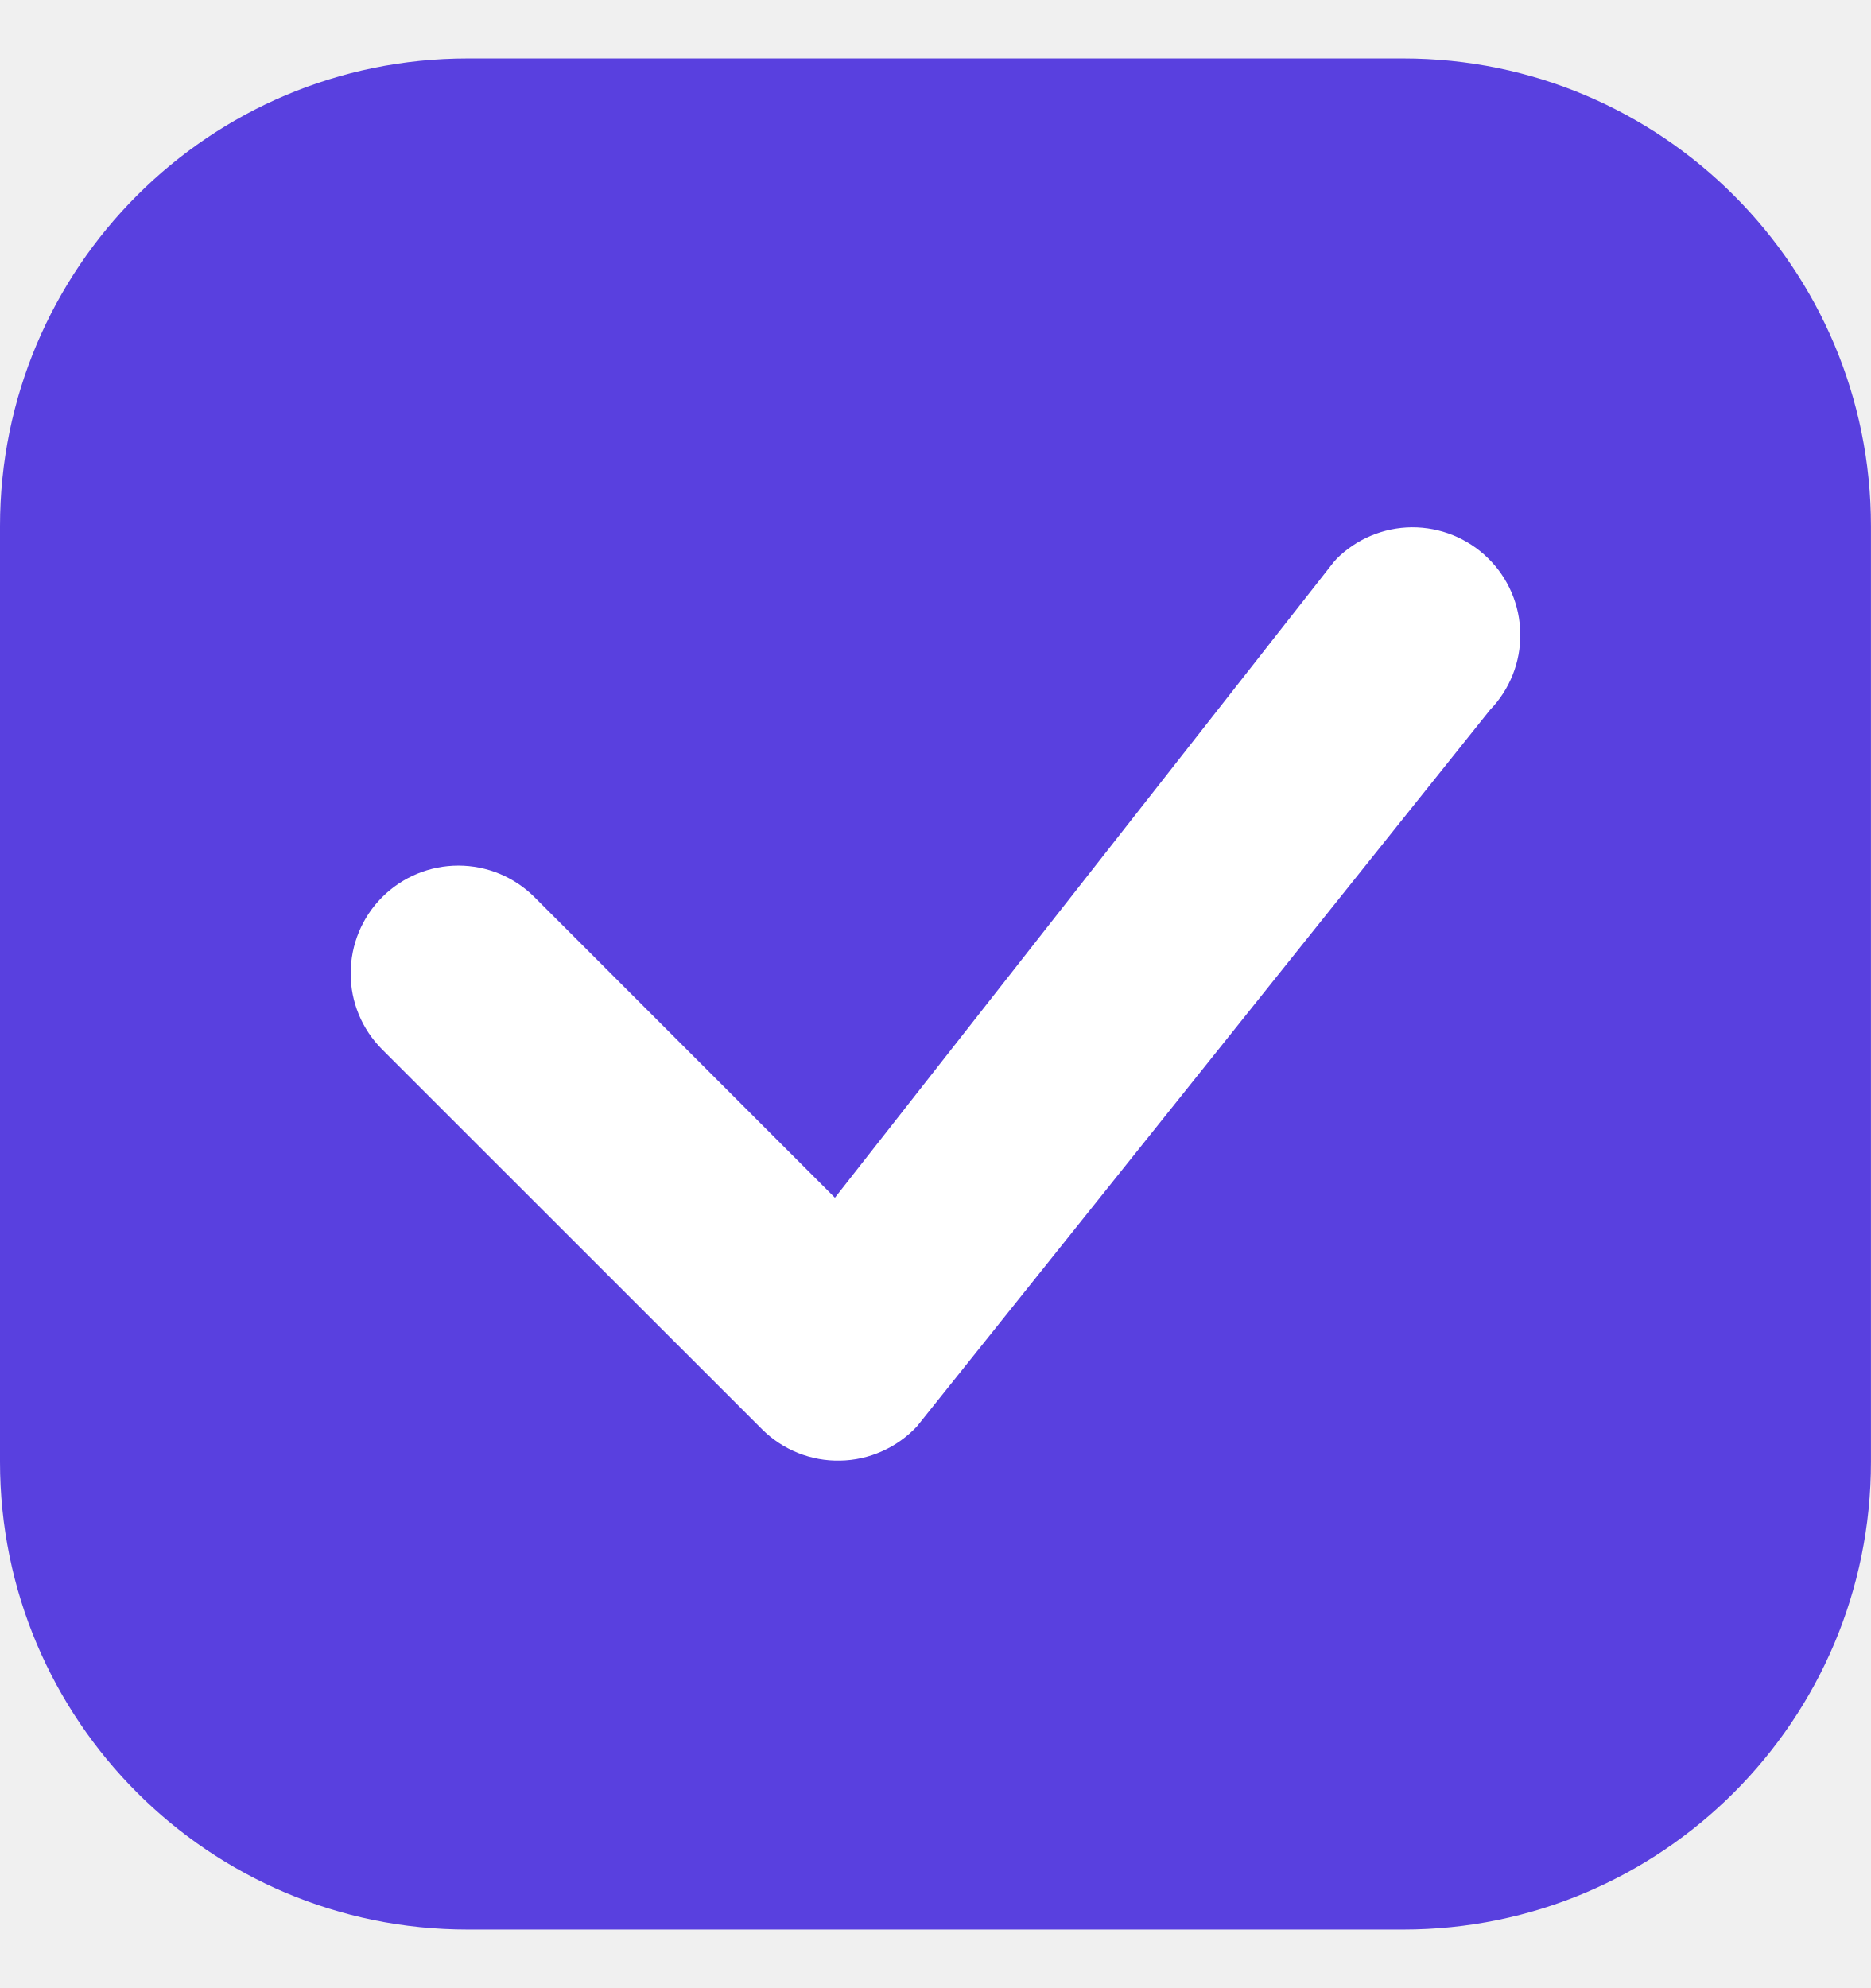
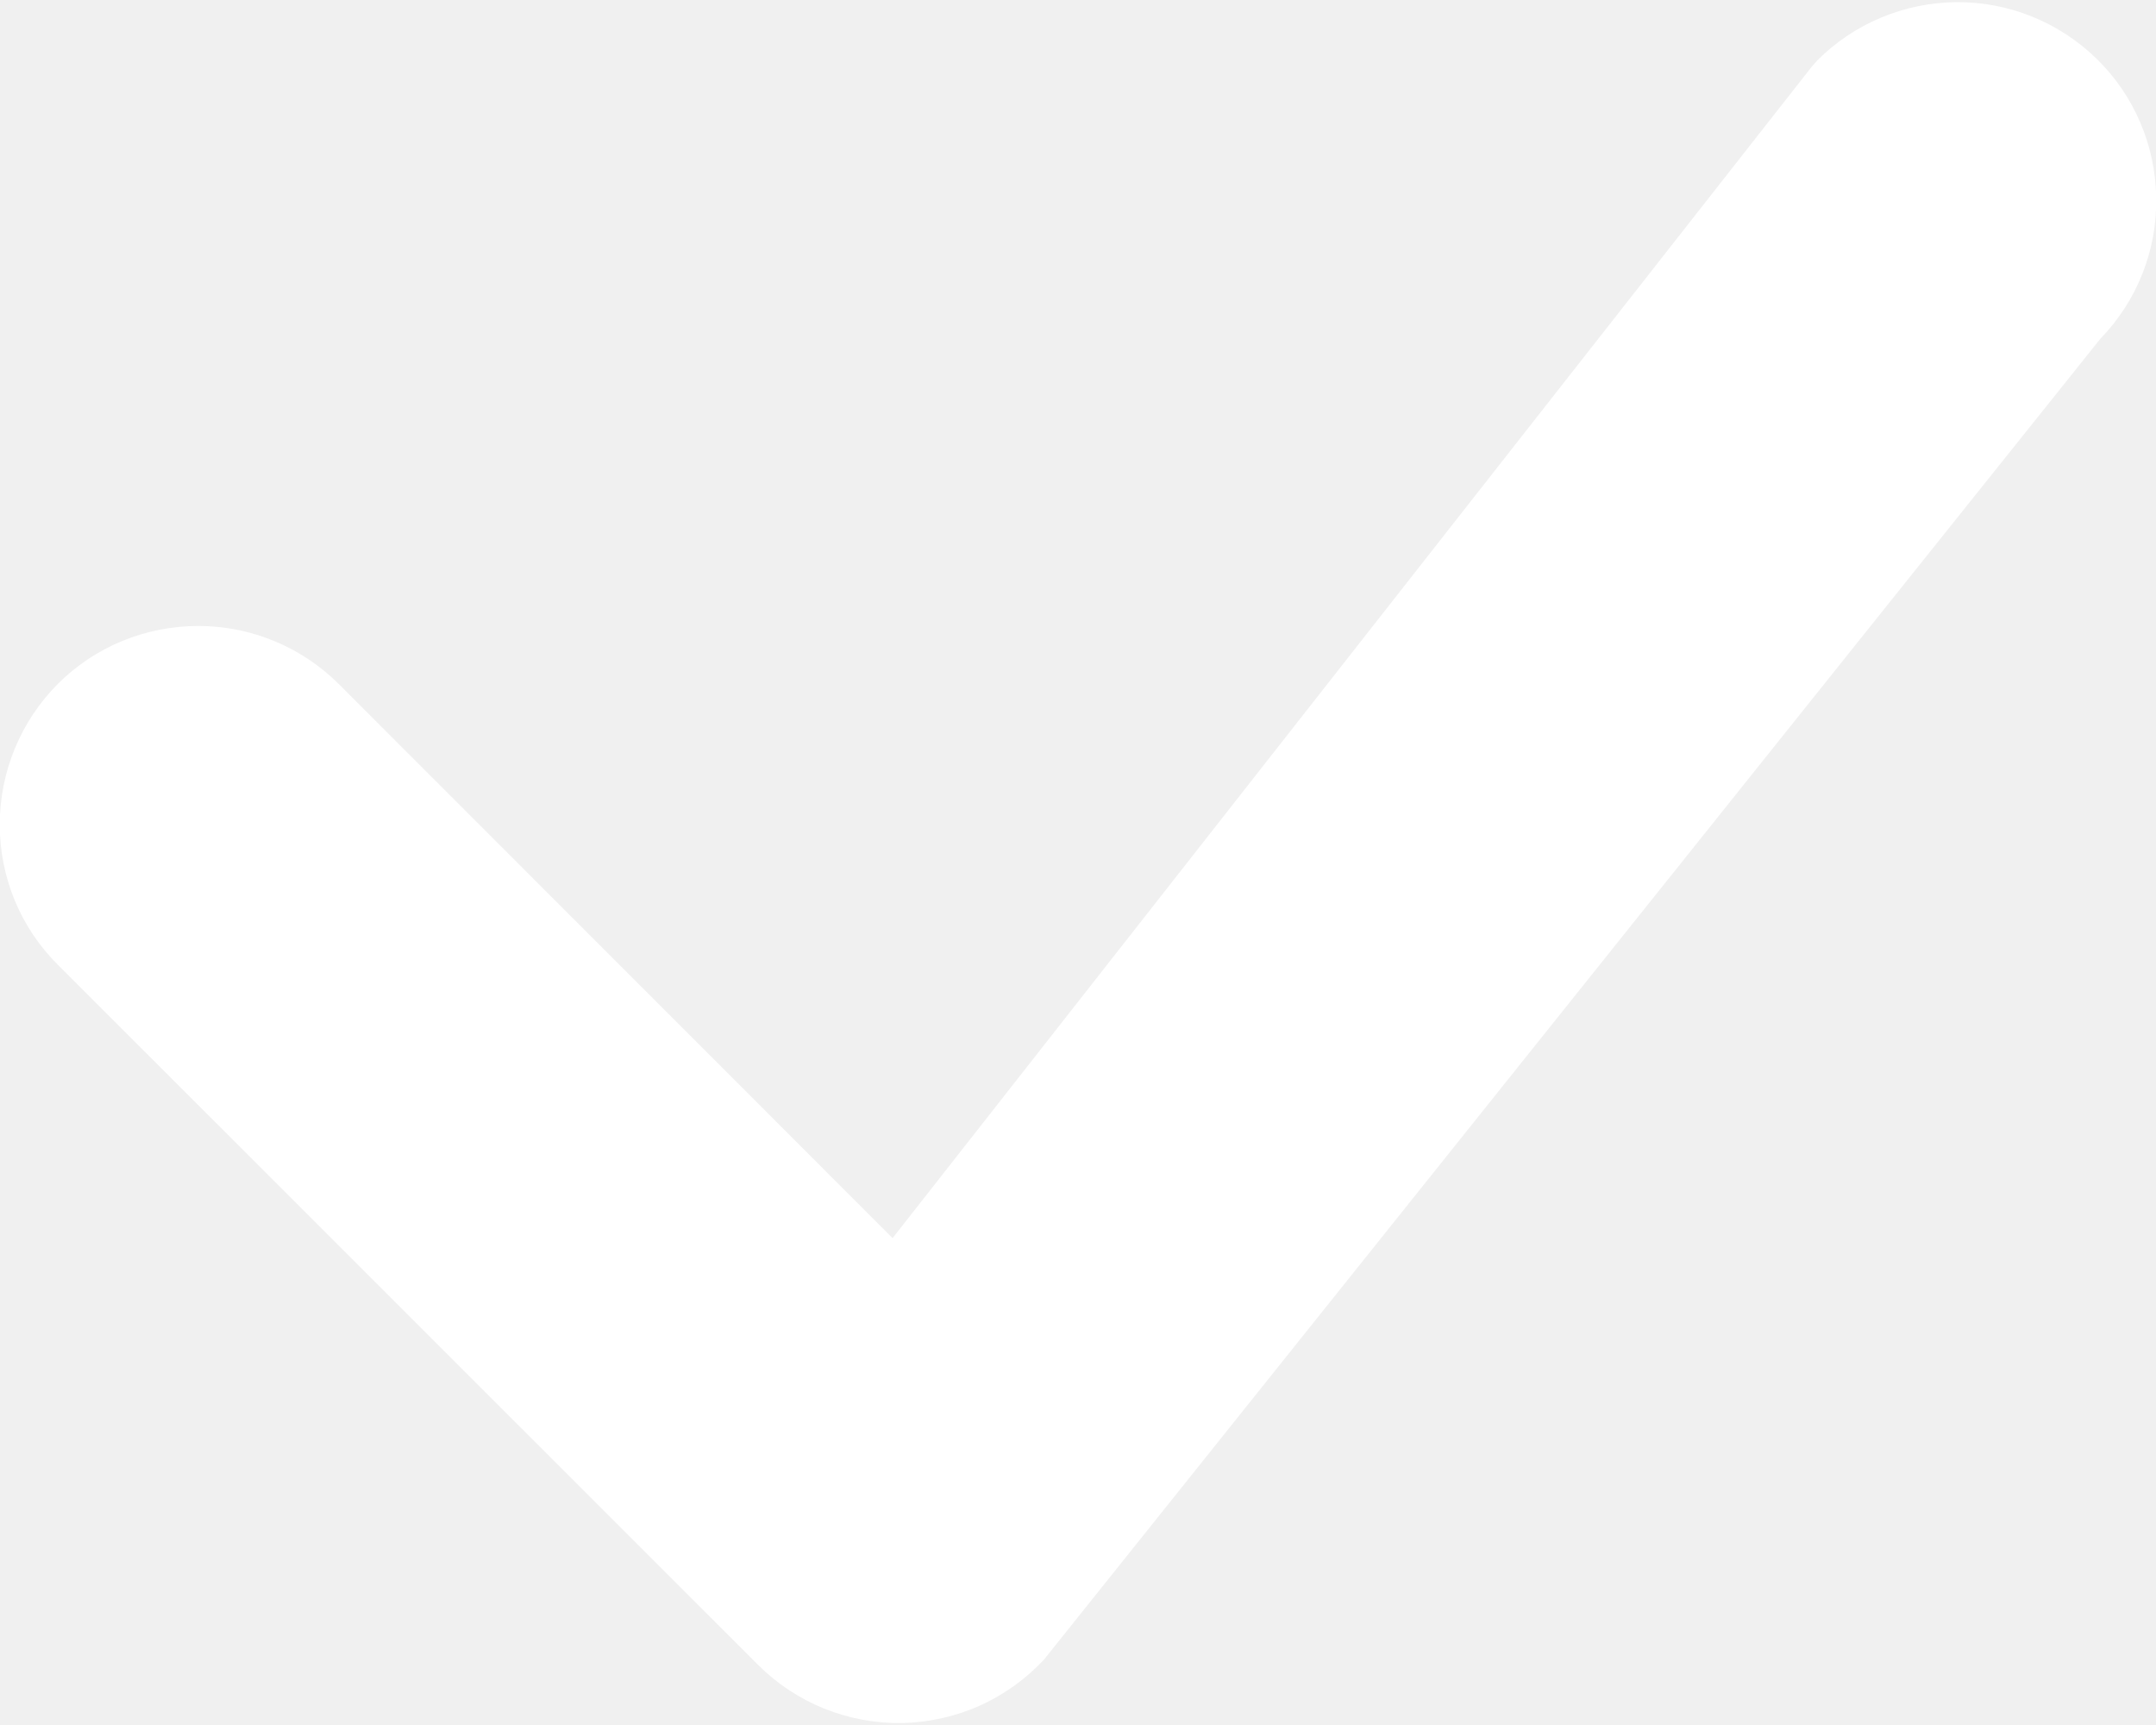
- <svg xmlns="http://www.w3.org/2000/svg" width="16" height="17" viewBox="0 0 16 17" fill="none">
-   <rect y="0.5" width="16" height="16" rx="4" fill="#5940DF" />
-   <path d="M11.427 4.782C11.598 4.609 11.831 4.511 12.074 4.509C12.317 4.508 12.551 4.602 12.725 4.773C12.899 4.943 12.998 5.175 13.001 5.418C13.005 5.662 12.911 5.896 12.742 6.071L7.842 12.197C7.758 12.287 7.656 12.36 7.543 12.41C7.43 12.461 7.308 12.488 7.185 12.49C7.061 12.493 6.938 12.47 6.823 12.424C6.709 12.378 6.604 12.309 6.517 12.222L3.268 8.974C3.095 8.801 2.998 8.567 2.999 8.323C2.999 8.079 3.096 7.844 3.268 7.672C3.441 7.499 3.675 7.402 3.92 7.402C4.164 7.402 4.398 7.499 4.571 7.672L7.14 10.242L11.402 4.811C11.41 4.801 11.418 4.792 11.427 4.783L11.427 4.782Z" fill="white" />
+ <svg xmlns="http://www.w3.org/2000/svg" width="10" height="8" viewBox="0 0 10 8" fill="none">
+   <path id="Vector" d="M8.427 0.282C8.598 0.11 8.831 0.012 9.074 0.01C9.317 0.008 9.551 0.103 9.725 0.273C9.899 0.443 9.998 0.675 10.001 0.919C10.005 1.162 9.911 1.397 9.742 1.571L4.842 7.697C4.758 7.787 4.656 7.86 4.543 7.911C4.43 7.961 4.308 7.988 4.185 7.991C4.061 7.993 3.938 7.97 3.823 7.924C3.709 7.878 3.604 7.809 3.517 7.722L0.268 4.474C0.095 4.302 -0.002 4.067 -0.001 3.823C-0.001 3.579 0.096 3.345 0.268 3.172C0.441 2.999 0.675 2.903 0.92 2.903C1.164 2.903 1.398 3 1.571 3.172L4.14 5.742L8.402 0.311C8.41 0.301 8.419 0.292 8.427 0.283L8.427 0.282Z" fill="white" />
</svg>
